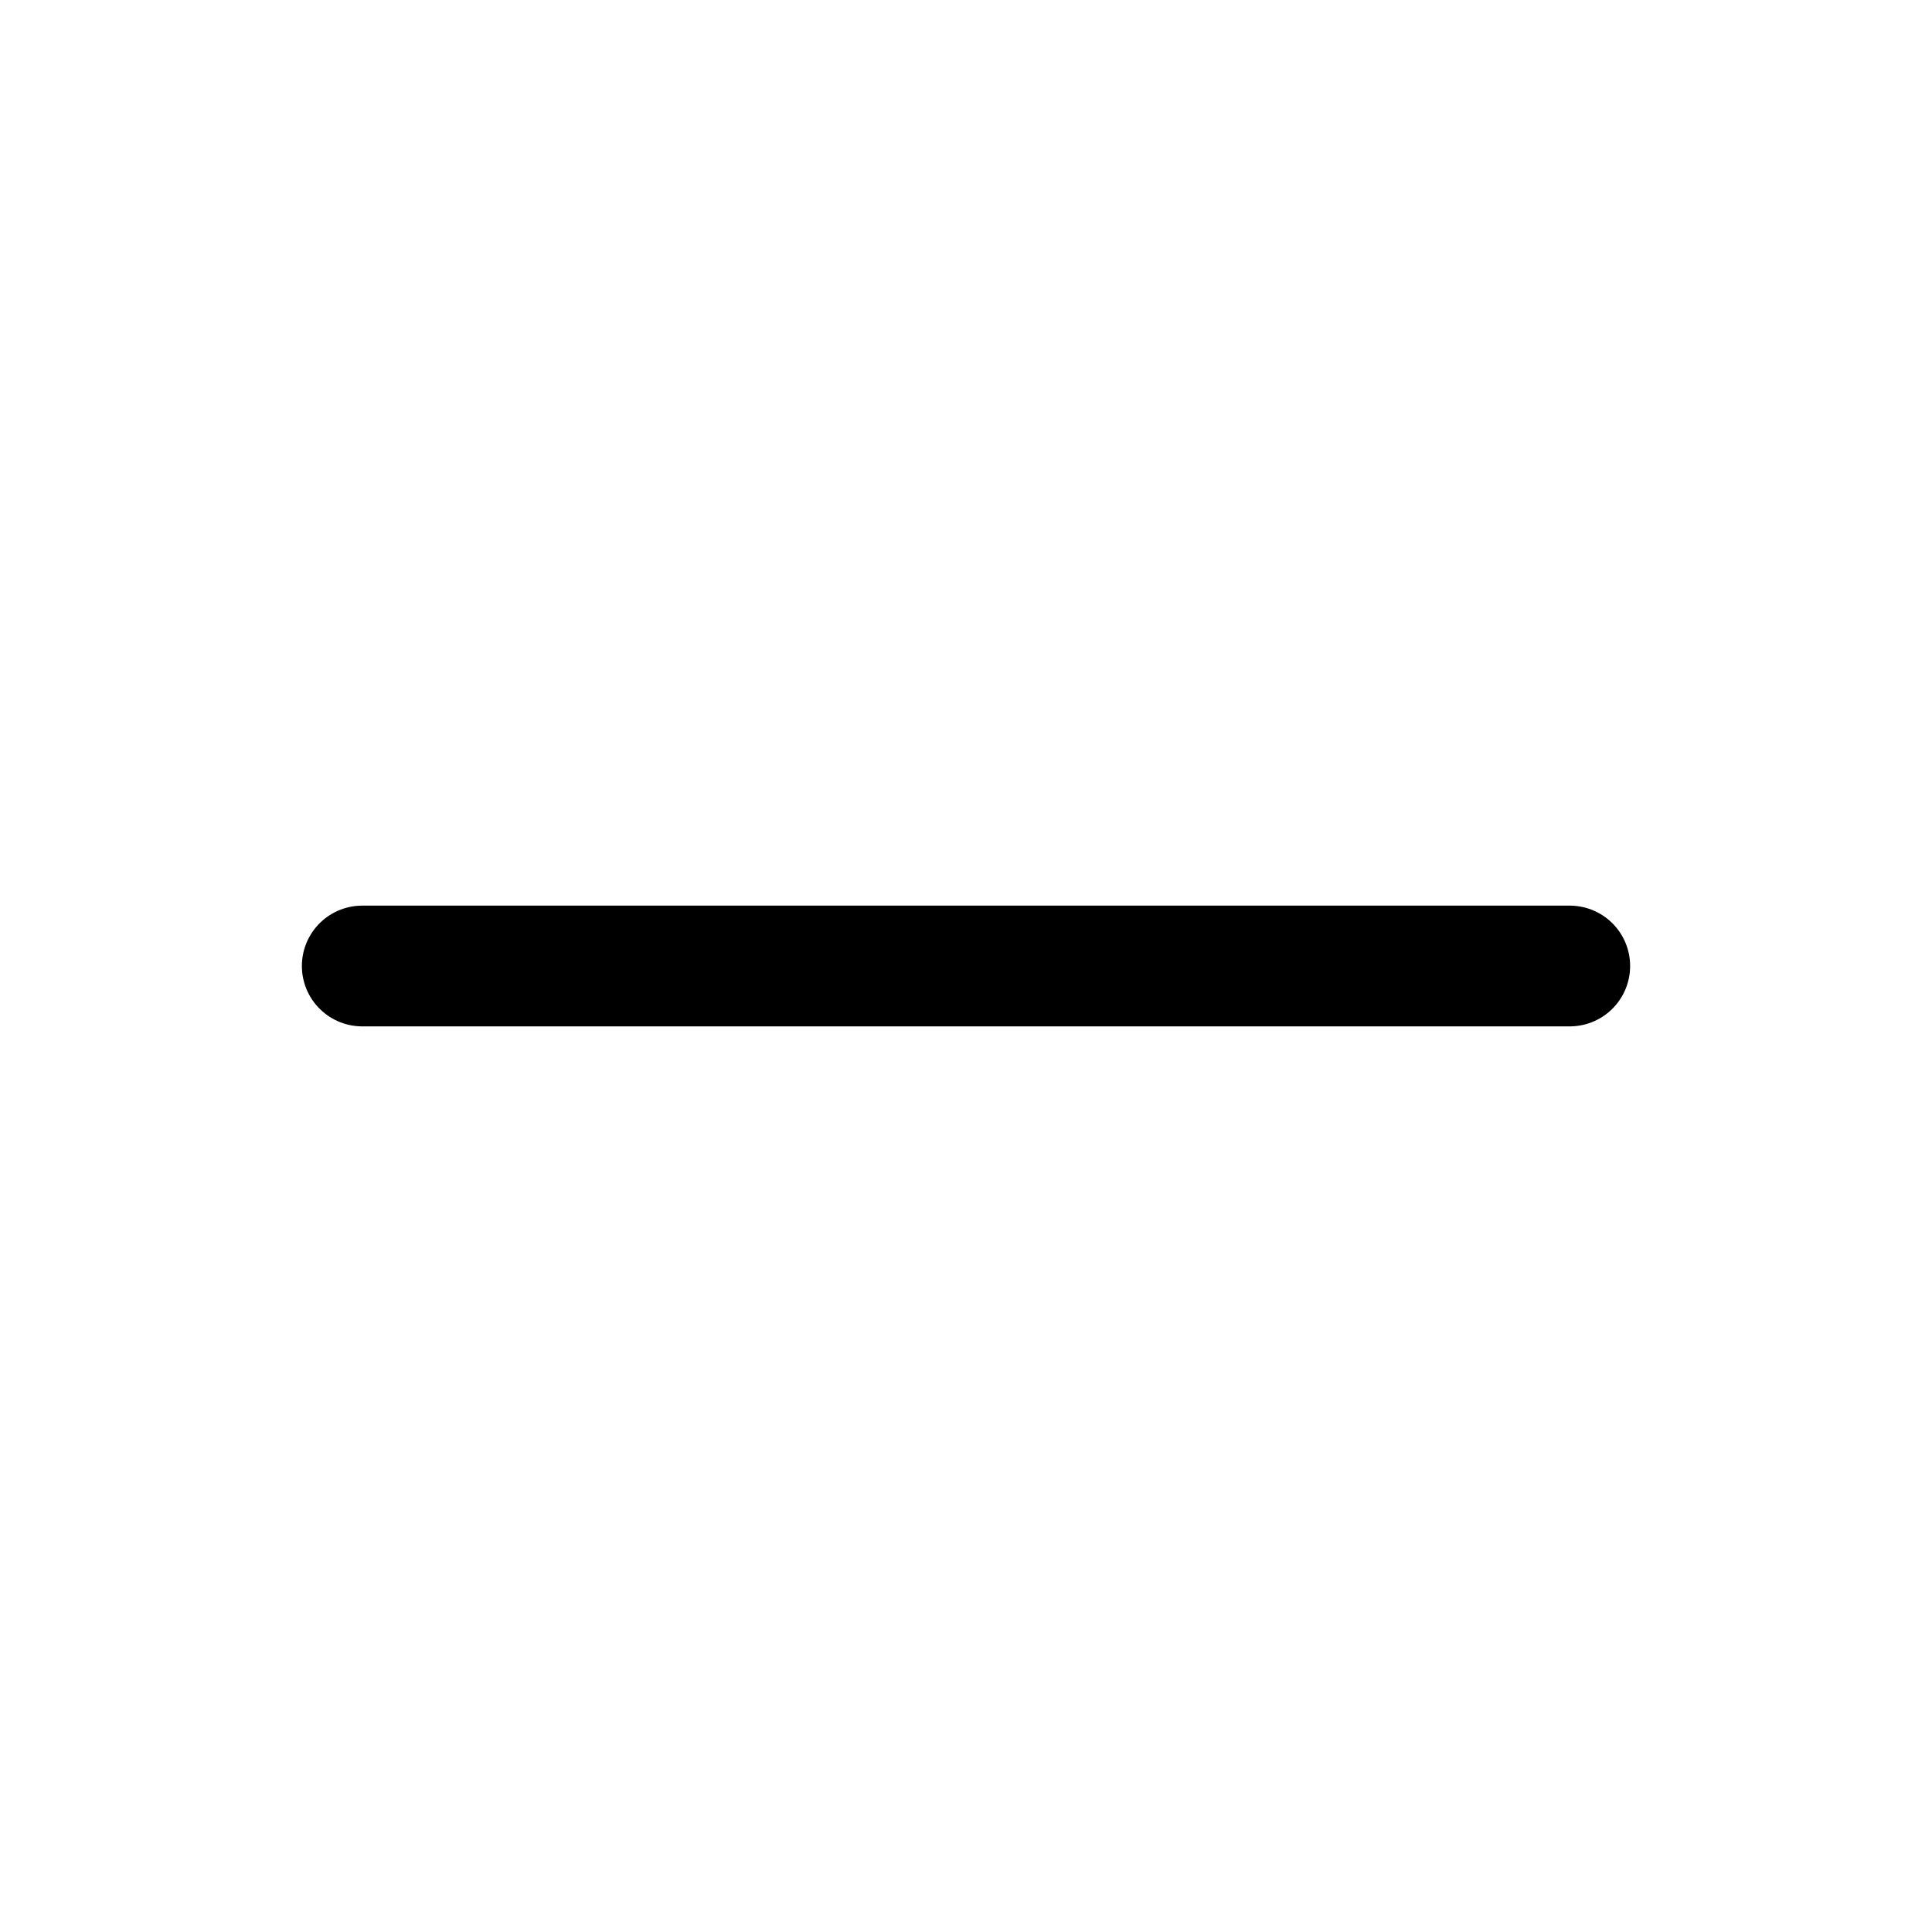
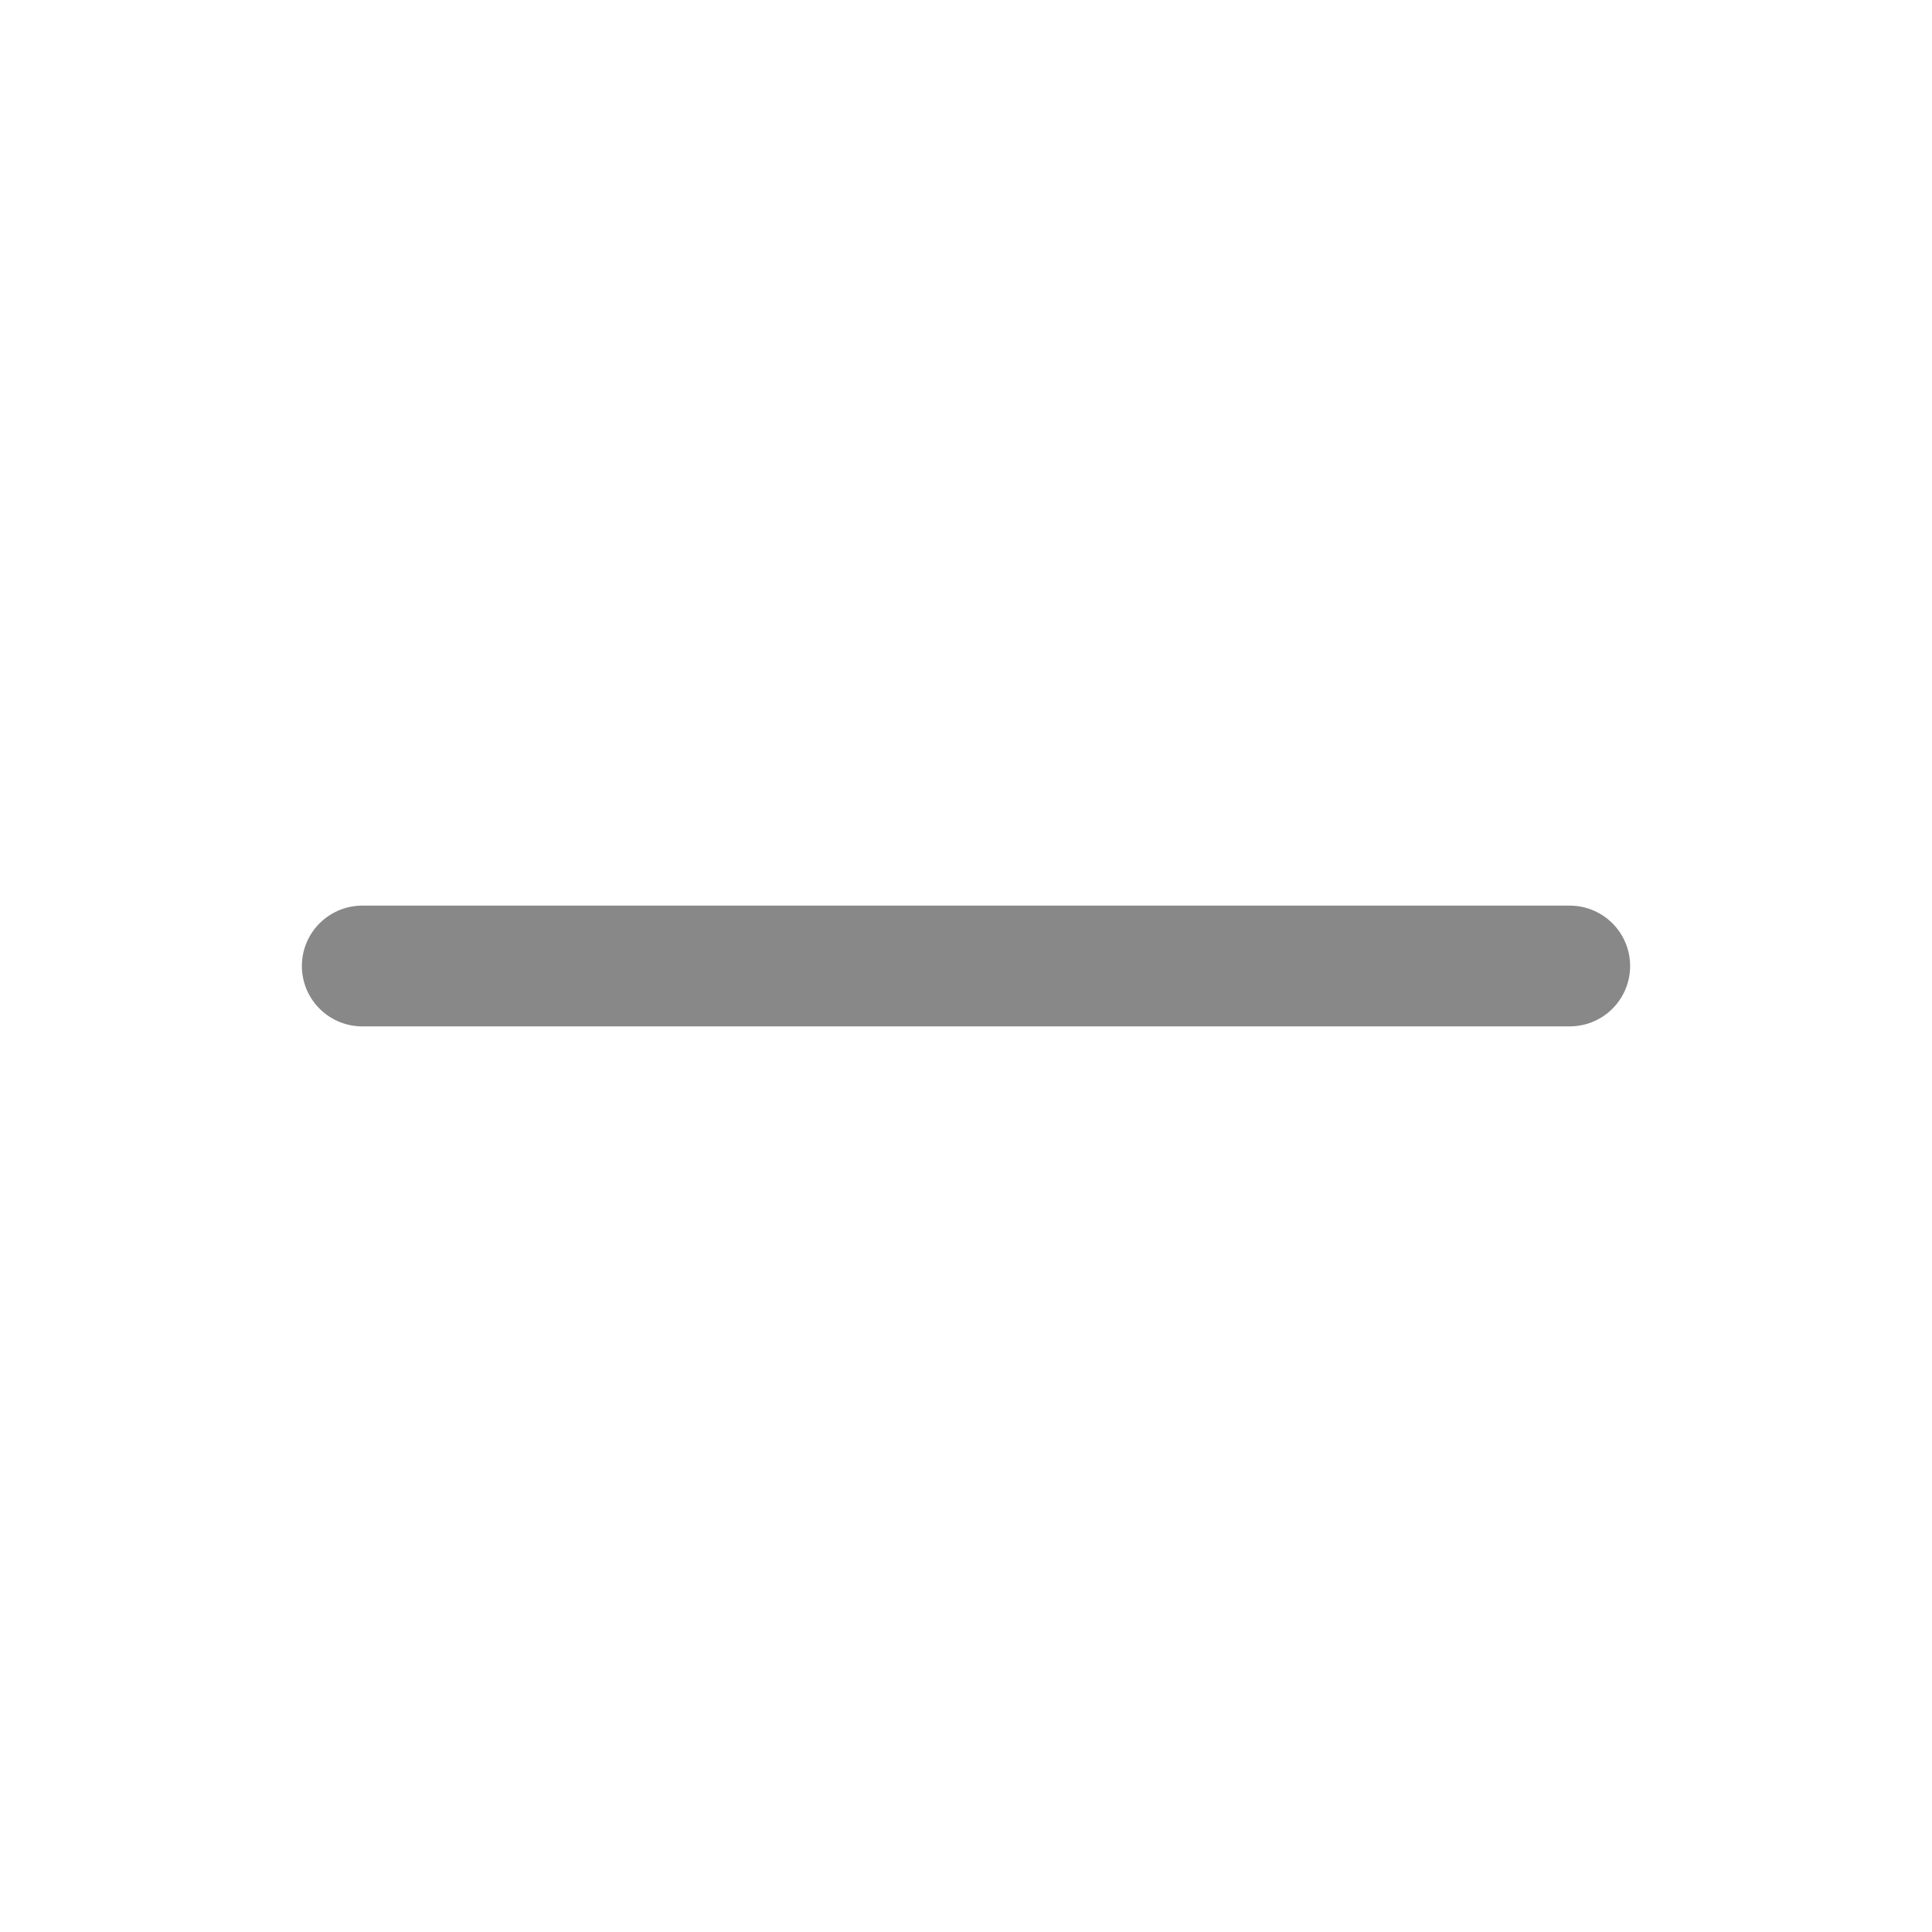
- <svg xmlns="http://www.w3.org/2000/svg" fill="none" viewBox="0 0 24 24" stroke-width="1.5" stroke="currentColor" class="w-6 h-6">
-   <path stroke-linecap="round" stroke-linejoin="round" d="M19.5 12h-15" />
+ <svg xmlns="http://www.w3.org/2000/svg" fill="none" viewBox="0 0 24 24" stroke-width="1.5" stroke="#888" class="w-6 h-6">
+   <path stroke-linecap="round" stroke-linejoin="round" d="M19.5 12h-15" fill="#888" />
</svg>
